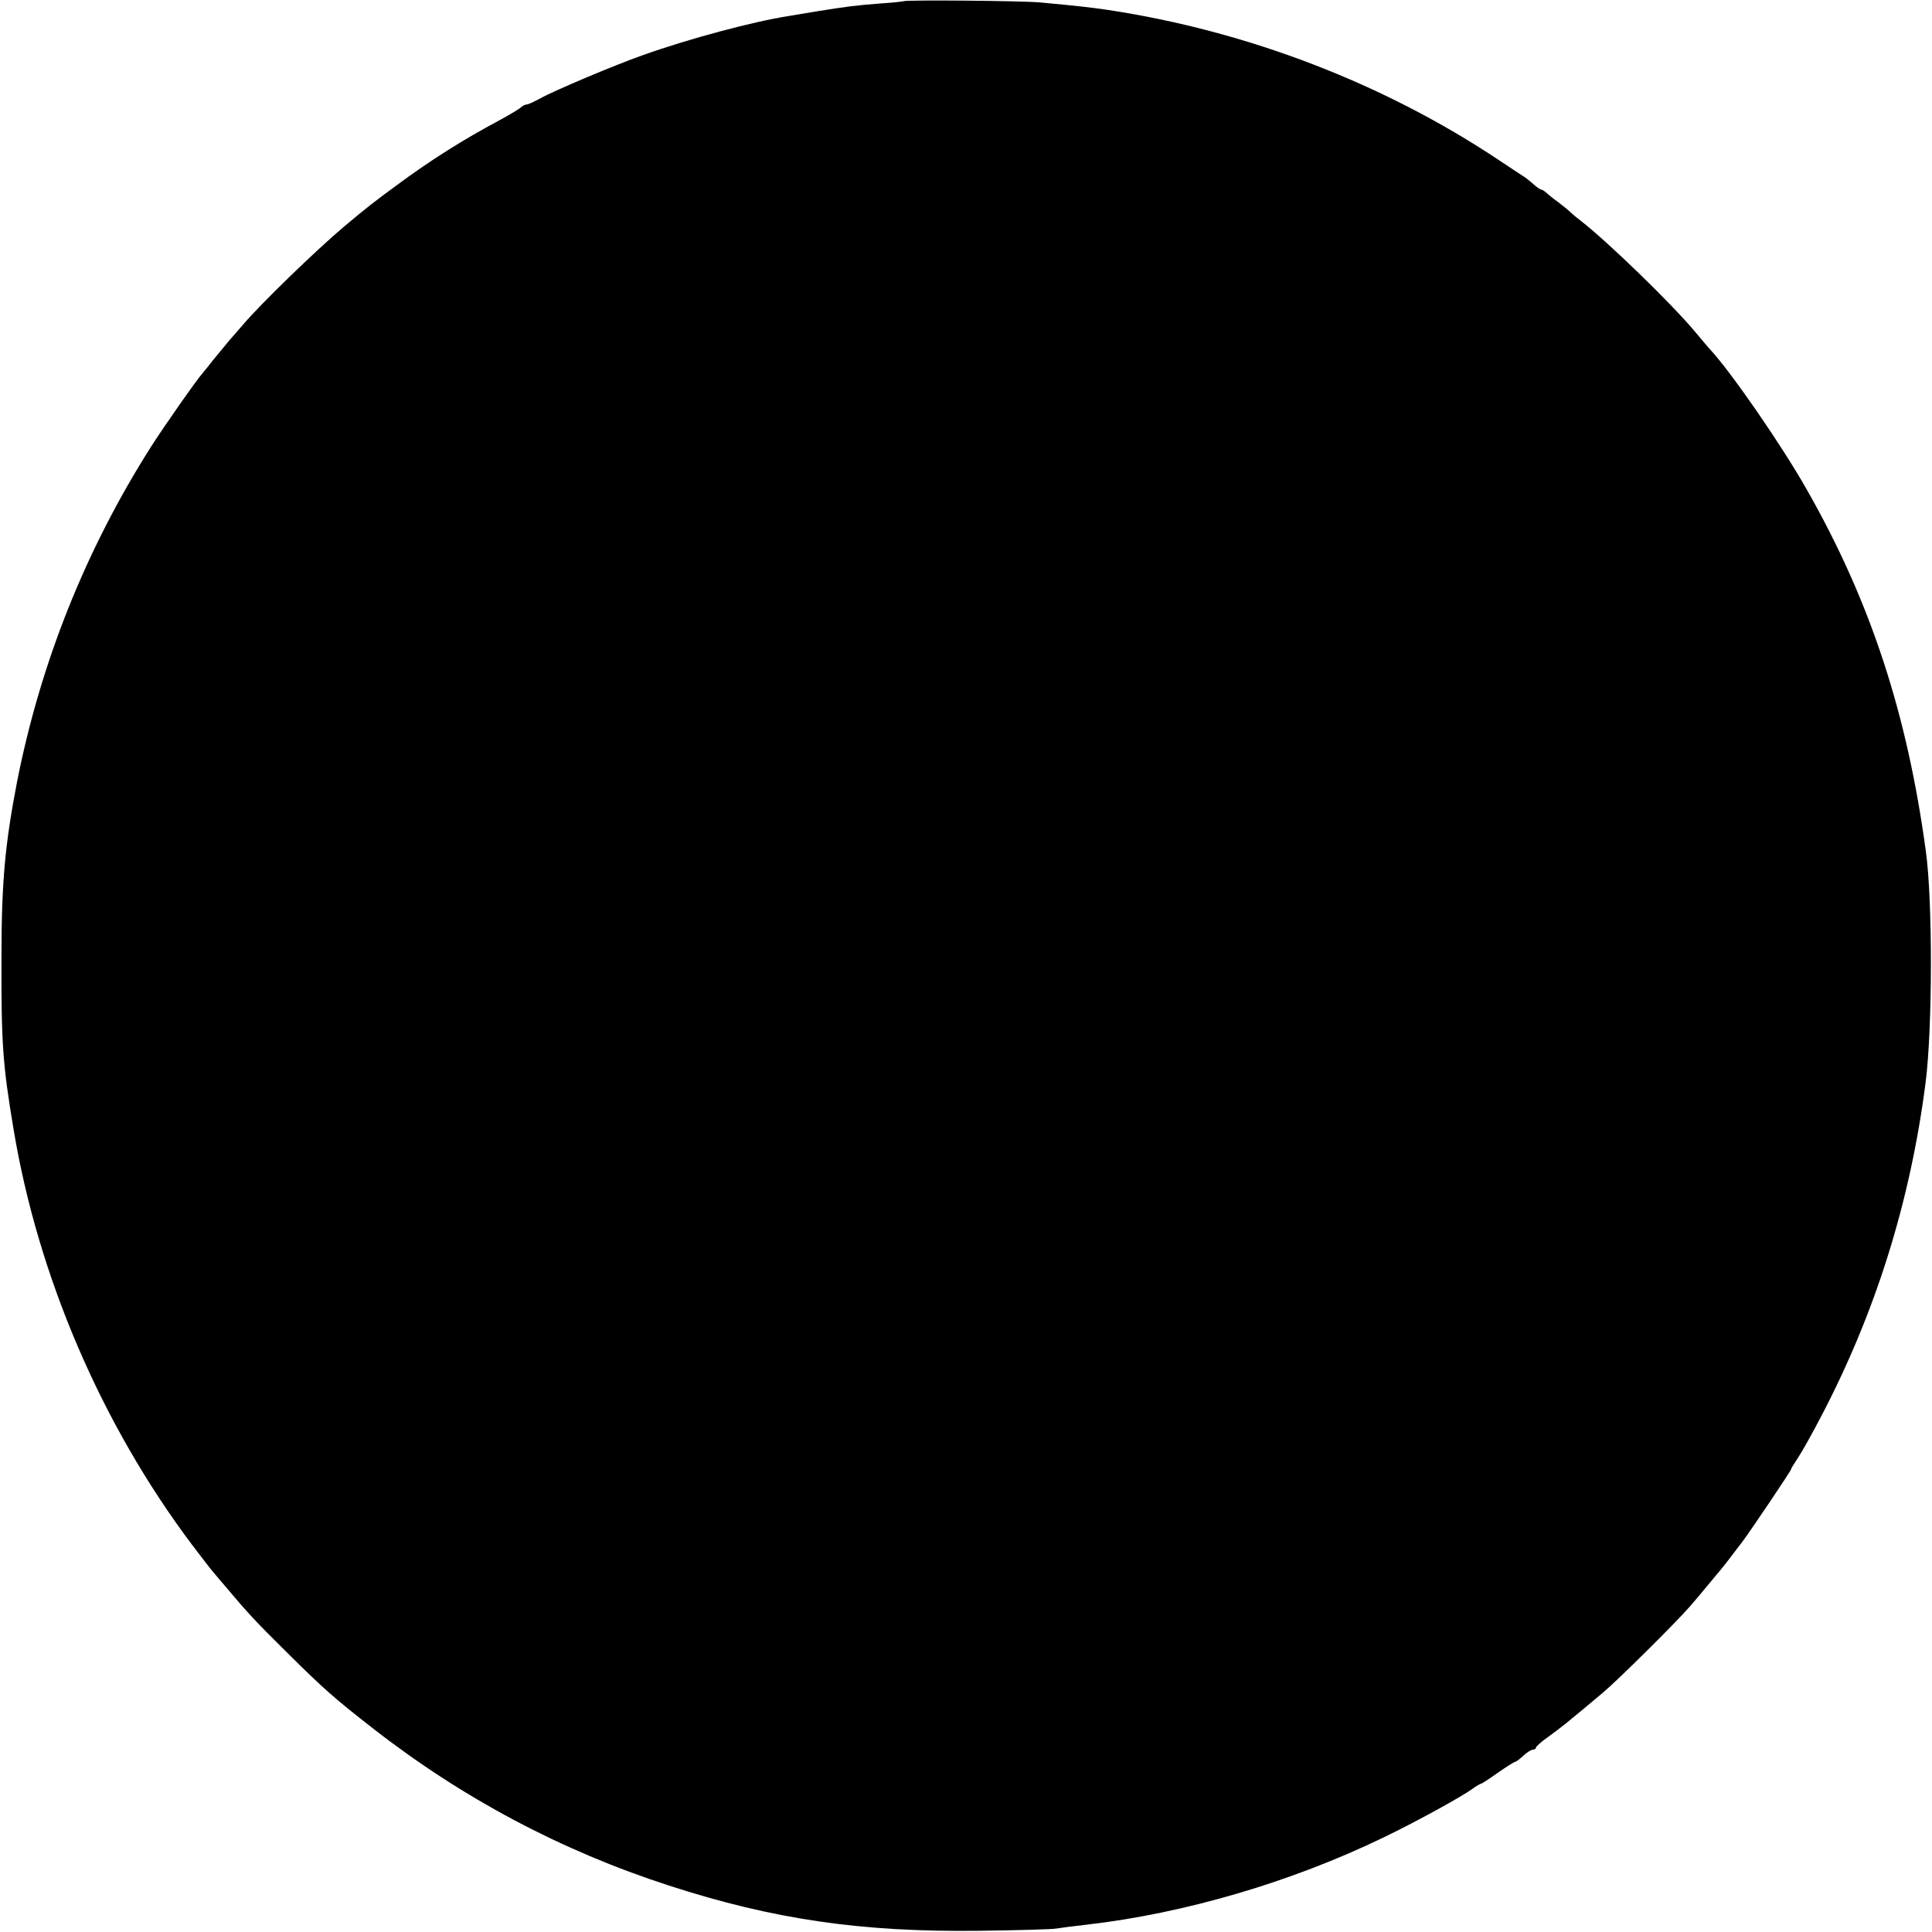
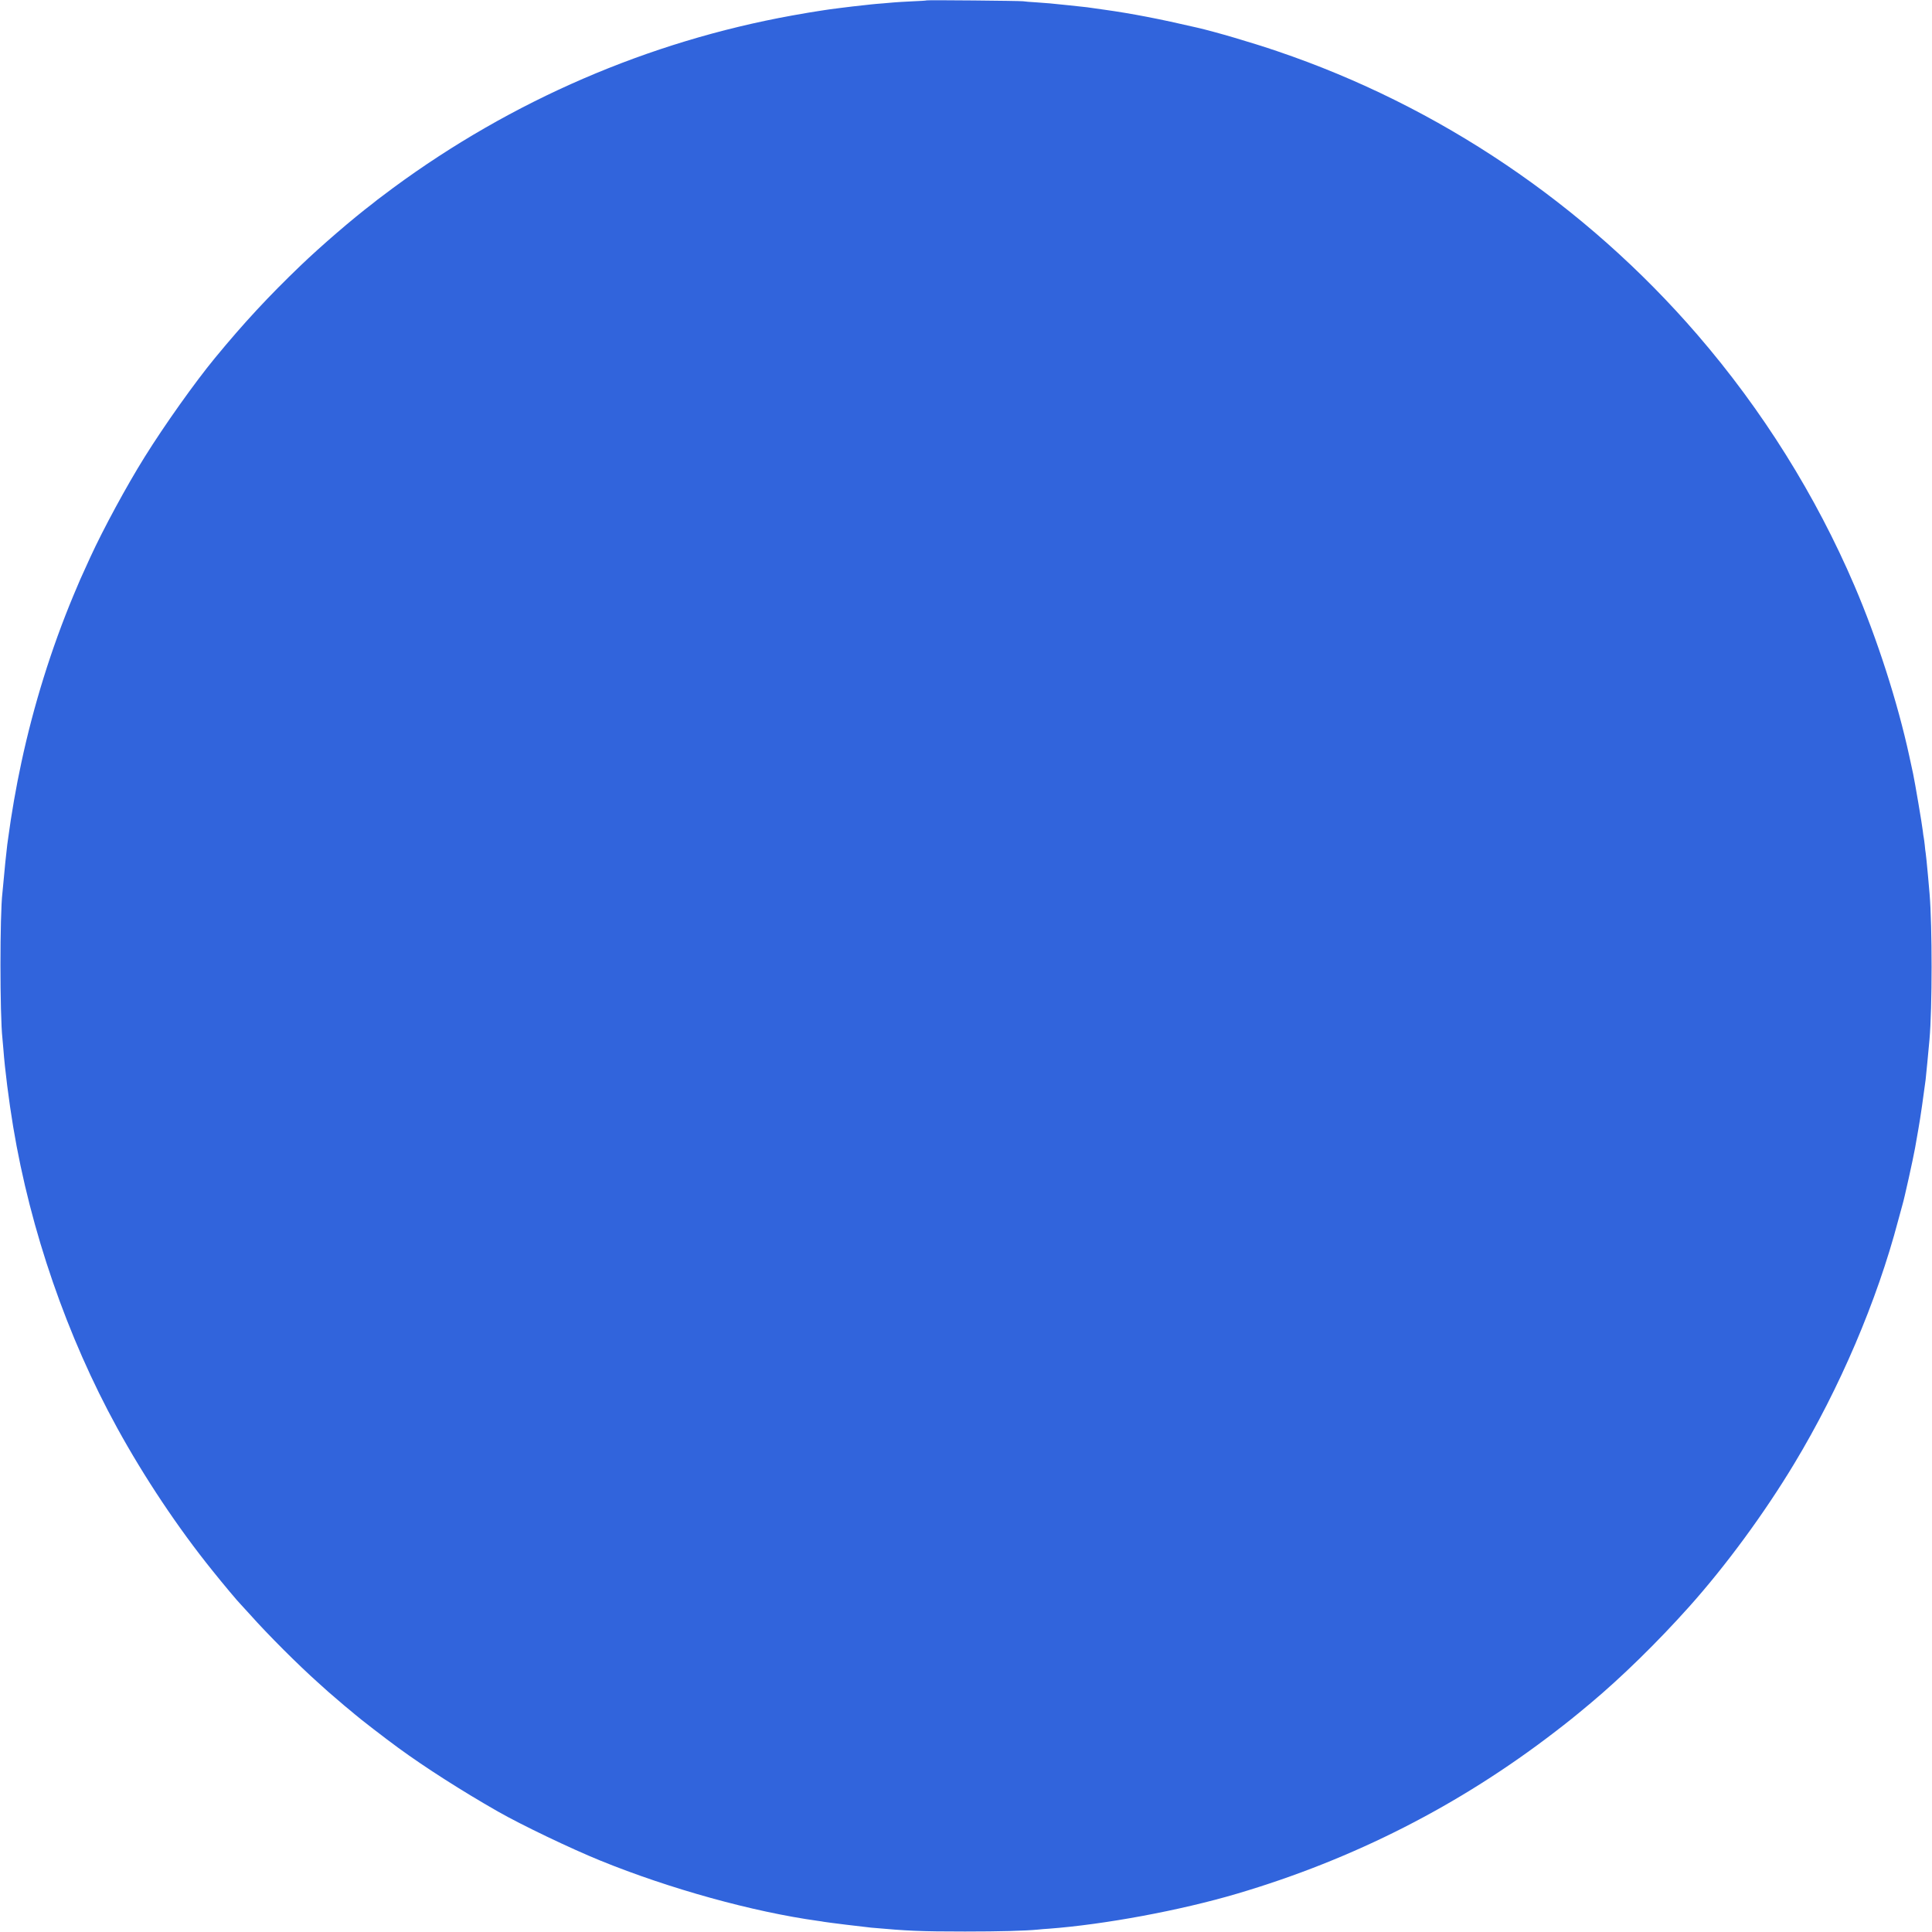
- <svg xmlns="http://www.w3.org/2000/svg" version="1.0" width="795pt" height="795pt" viewBox="0 0 795 795" preserveAspectRatio="xMidYMid meet">
-   <g transform="translate(0,795) scale(0.1,-0.1)" fill="#000000" stroke="none">
-     <path d="M3718 7945 c-2 -1 -43 -6 -91 -9 -106 -8 -144 -13 -262 -32 -49 -8 -103 -17 -120 -20 -147 -23 -409 -93 -600 -161 -121 -43 -363 -145 -424 -179 -24 -13 -48 -24 -54 -24 -6 0 -18 -6 -26 -14 -9 -7 -47 -30 -86 -51 -148 -79 -282 -163 -425 -269 -94 -69 -117 -87 -215 -169 -116 -98 -343 -318 -415 -403 -14 -16 -41 -47 -60 -69 -19 -23 -48 -58 -65 -79 -16 -21 -35 -44 -40 -50 -21 -22 -162 -223 -214 -305 -268 -422 -454 -887 -551 -1379 -49 -254 -64 -412 -64 -722 -1 -353 5 -440 50 -708 101 -606 362 -1213 733 -1707 42 -55 80 -105 86 -111 5 -6 30 -36 55 -65 84 -100 124 -144 251 -269 146 -145 195 -189 356 -314 367 -286 774 -502 1216 -645 428 -139 791 -192 1277 -186 157 2 299 6 315 9 17 3 73 10 125 16 403 46 846 176 1225 360 127 61 315 164 364 199 16 12 32 21 35 21 3 0 34 20 69 45 36 25 68 45 71 45 4 0 19 11 34 25 15 14 32 25 39 25 7 0 13 4 13 8 0 5 21 24 48 43 59 43 72 53 228 184 60 50 304 292 359 356 17 19 50 59 75 89 25 30 47 57 50 60 6 6 54 69 92 119 41 56 198 289 198 295 0 3 13 24 29 48 16 24 58 99 94 168 225 429 368 886 431 1378 28 222 29 742 1 947 -77 570 -229 1032 -490 1490 -104 184 -314 487 -398 577 -7 7 -34 40 -62 73 -96 115 -361 372 -471 457 -16 12 -35 28 -42 35 -8 8 -30 26 -50 41 -21 15 -43 33 -50 40 -7 6 -17 12 -20 12 -4 0 -19 10 -33 23 -14 12 -32 27 -41 32 -9 6 -54 35 -100 66 -472 315 -1034 531 -1608 618 -66 10 -130 17 -280 31 -77 7 -555 11 -562 5z" />
+ <svg xmlns="http://www.w3.org/2000/svg" version="1.0" width="1995pt" height="1995pt" viewBox="0 0 1995 1995" preserveAspectRatio="xMidYMid meet">
+   <g transform="translate(0,1995) scale(0.1,-0.1)" fill="#3164dc" stroke="none">
+     <path d="M9569 19946 c-2 -2 -71 -7 -154 -10 -82 -4 -166 -9 -185 -11 -19 -2 -71 -6 -115 -10 -44 -3 -96 -8 -115 -10 -19 -2 -60 -7 -90 -10 -95 -9 -384 -46 -400 -50 -8 -2 -37 -6 -64 -10 -27 -3 -147 -24 -266 -45 -1487 -269 -2895 -878 -4120 -1780 -85 -63 -157 -117 -160 -120 -3 -3 -25 -21 -50 -40 -208 -158 -532 -437 -749 -645 -326 -313 -581 -587 -880 -950 -210 -255 -523 -696 -728 -1025 -186 -298 -426 -741 -561 -1035 -103 -224 -115 -253 -173 -392 -229 -549 -412 -1137 -538 -1725 -54 -249 -104 -537 -137 -785 -2 -18 -6 -48 -9 -65 -7 -50 -34 -314 -40 -393 -3 -38 -8 -86 -10 -105 -27 -220 -27 -1258 0 -1502 2 -18 6 -69 10 -113 15 -205 57 -535 101 -800 178 -1070 556 -2167 1074 -3110 280 -510 629 -1034 985 -1475 107 -134 268 -326 289 -345 6 -6 49 -53 96 -105 188 -211 496 -519 710 -710 52 -47 97 -87 100 -90 3 -3 34 -30 70 -60 35 -30 70 -60 78 -67 7 -7 34 -29 60 -50 26 -21 56 -46 67 -56 41 -37 314 -248 450 -347 278 -203 657 -445 1025 -655 243 -139 757 -385 1060 -508 715 -291 1575 -529 2245 -622 23 -3 51 -7 64 -10 32 -6 413 -53 486 -60 378 -34 512 -40 970 -40 365 0 618 7 755 20 25 3 74 7 110 9 573 43 1357 188 1945 362 1204 356 2293 910 3282 1671 142 109 193 150 368 296 320 268 689 629 1014 992 380 424 779 967 1089 1482 468 776 854 1680 1072 2508 18 66 38 140 45 165 19 61 110 473 130 585 9 50 25 140 35 200 18 97 58 377 74 505 5 45 30 299 40 415 29 329 29 1171 1 1505 -15 172 -17 199 -31 340 -3 30 -7 66 -9 80 -3 14 -7 52 -10 85 -4 33 -8 67 -10 75 -2 8 -7 40 -10 70 -8 71 -82 506 -100 590 -8 36 -26 119 -40 185 -120 552 -330 1206 -565 1755 -400 934 -950 1814 -1623 2594 -1161 1345 -2666 2361 -4337 2927 -261 89 -642 201 -830 244 -387 90 -677 146 -958 185 -81 11 -161 23 -177 25 -17 2 -100 11 -185 20 -85 9 -174 18 -197 20 -23 2 -88 7 -145 11 -57 3 -116 8 -133 11 -37 5 -990 14 -996 9z" />
  </g>
</svg>
